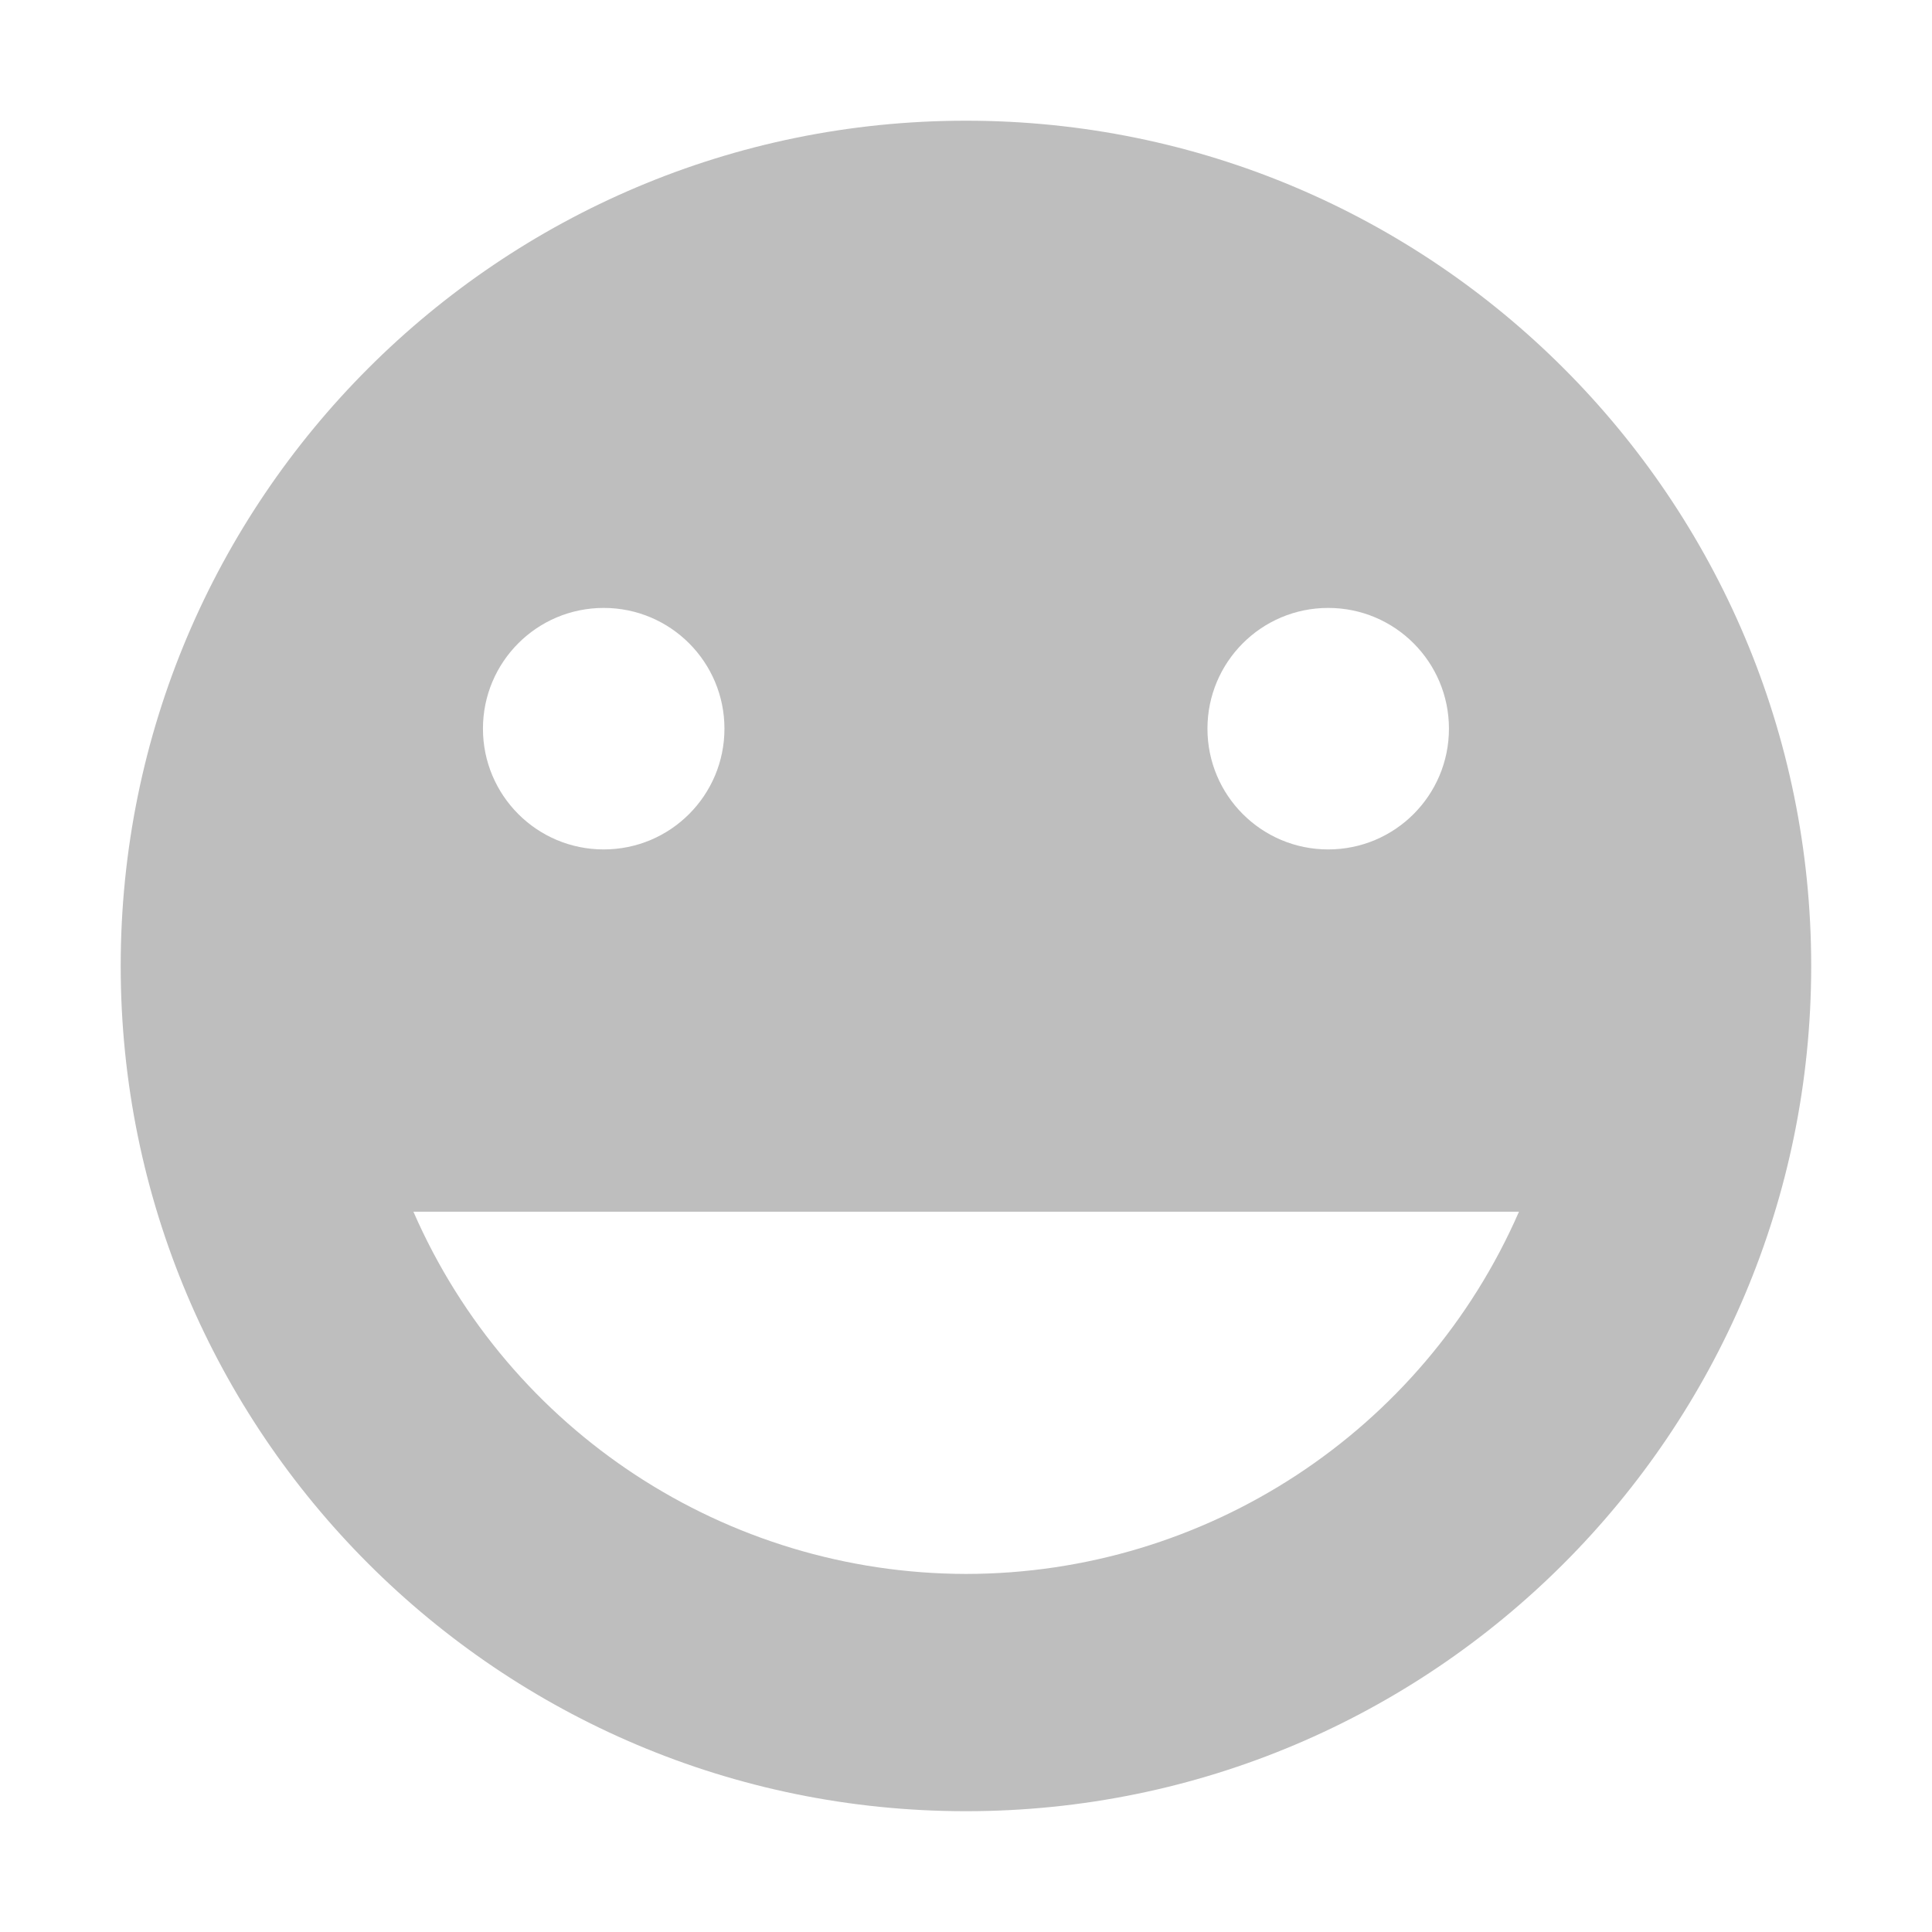
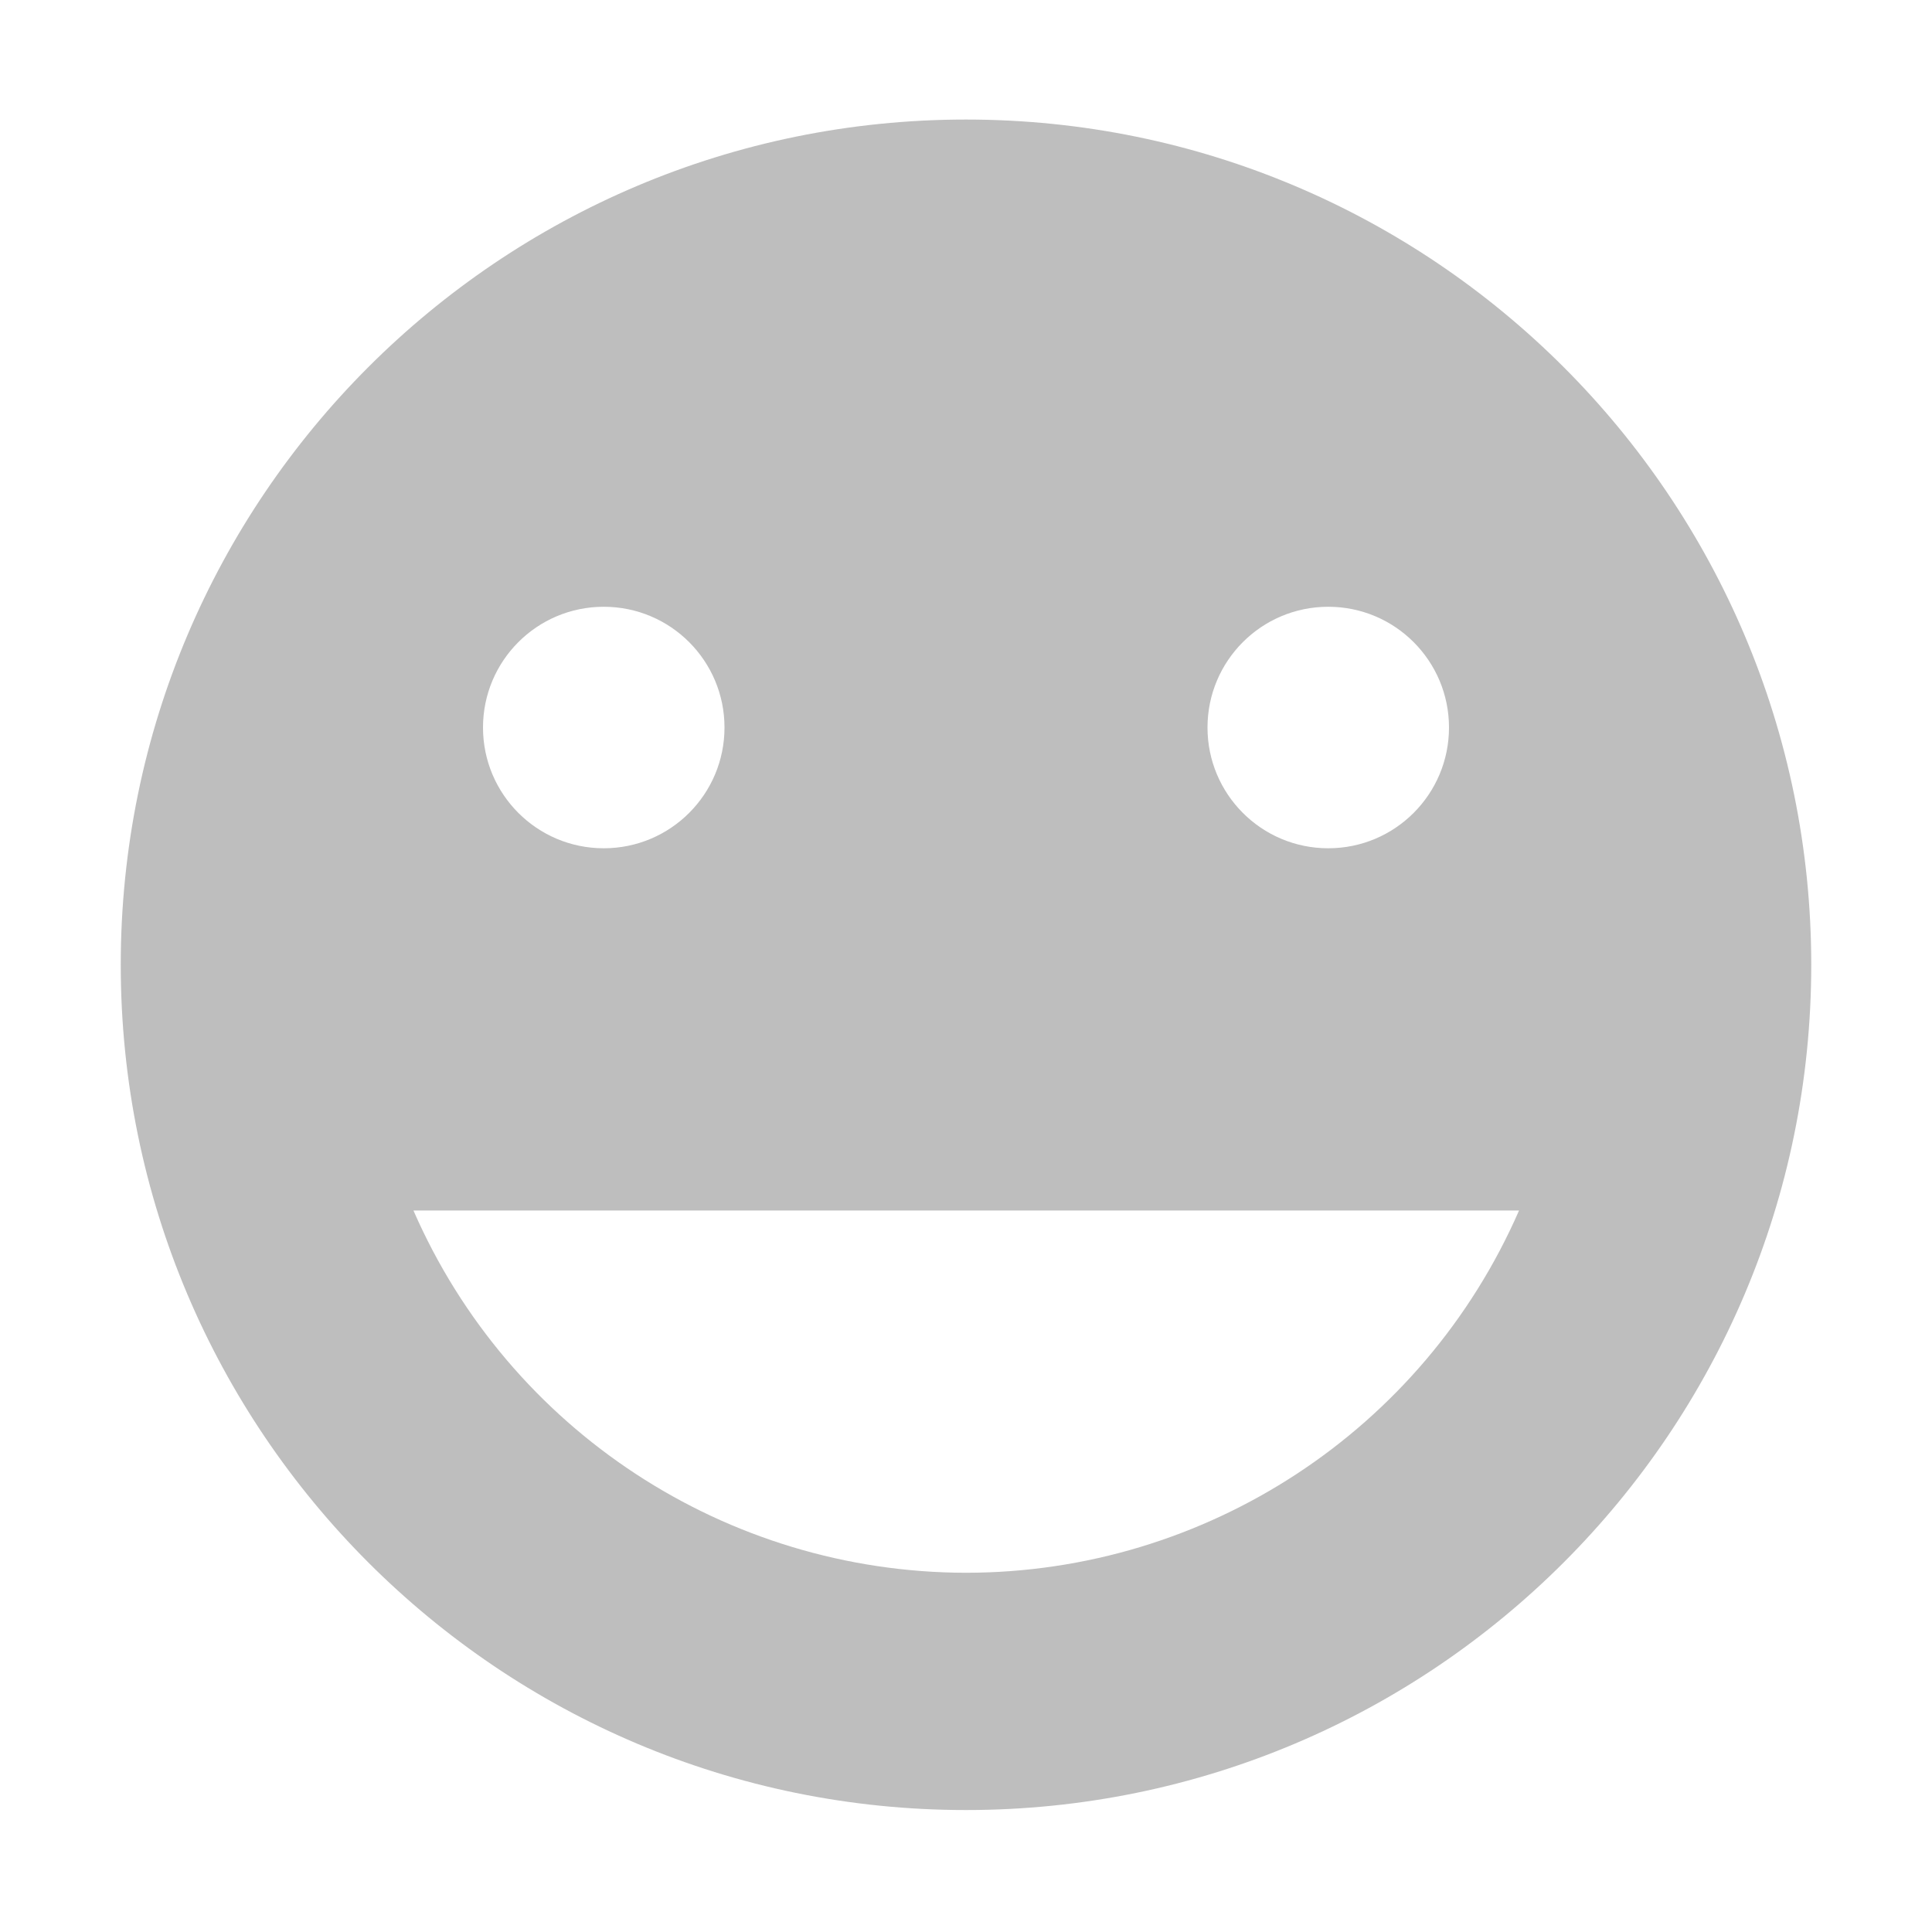
- <svg xmlns="http://www.w3.org/2000/svg" enable-background="new" height="16" width="16">
-   <filter id="a" color-interpolation-filters="sRGB">
-     <feBlend in2="BackgroundImage" mode="darken" />
-   </filter>
-   <g filter="url(#a)" transform="translate(-765.0004 159.0346)" />
-   <path d="m773-158.035c-3.866 0-7 3.134-7 7s3.134 7 7 7 7-3.134 7-7-3.134-7-7-7zm-3 4.035c.554 0 1 .449 1 1 0 .551-.446 1-1 1-.554 0-1-.449-1-1 0-.551.446-1 1-1zm6 0c .554 0 1 .449 1 1 0 .551-.446 1-1 1-.554 0-1-.449-1-1 0-.551.446-1 1-1zm-7.576 5h9.156c-.795 1.821-2.593 2.999-4.58 3-1.986-.003-3.782-1.18-4.576-3z" fill="#bebebe" transform="translate(-765.0004 159.0346)" />
+ <svg xmlns="http://www.w3.org/2000/svg" version="1.1" viewBox="0 0 16 16">
+   <path transform="translate(-765 159.03)" d="m773-158.04c-3.866 0-7 3.134-7 7s3.134 7 7 7 7-3.134 7-7-3.134-7-7-7zm-3 4.035c0.554 0 1 0.449 1 1 0 0.551-0.446 1-1 1-0.554 0-1-0.449-1-1 0-0.551 0.446-1 1-1zm6 0c0.554 0 1 0.449 1 1 0 0.551-0.446 1-1 1-0.554 0-1-0.449-1-1 0-0.551 0.446-1 1-1zm-7.576 5h9.156c-0.795 1.821-2.593 2.999-4.58 3-1.986-3e-3 -3.782-1.18-4.576-3z" fill="#bebebe" />
</svg>
